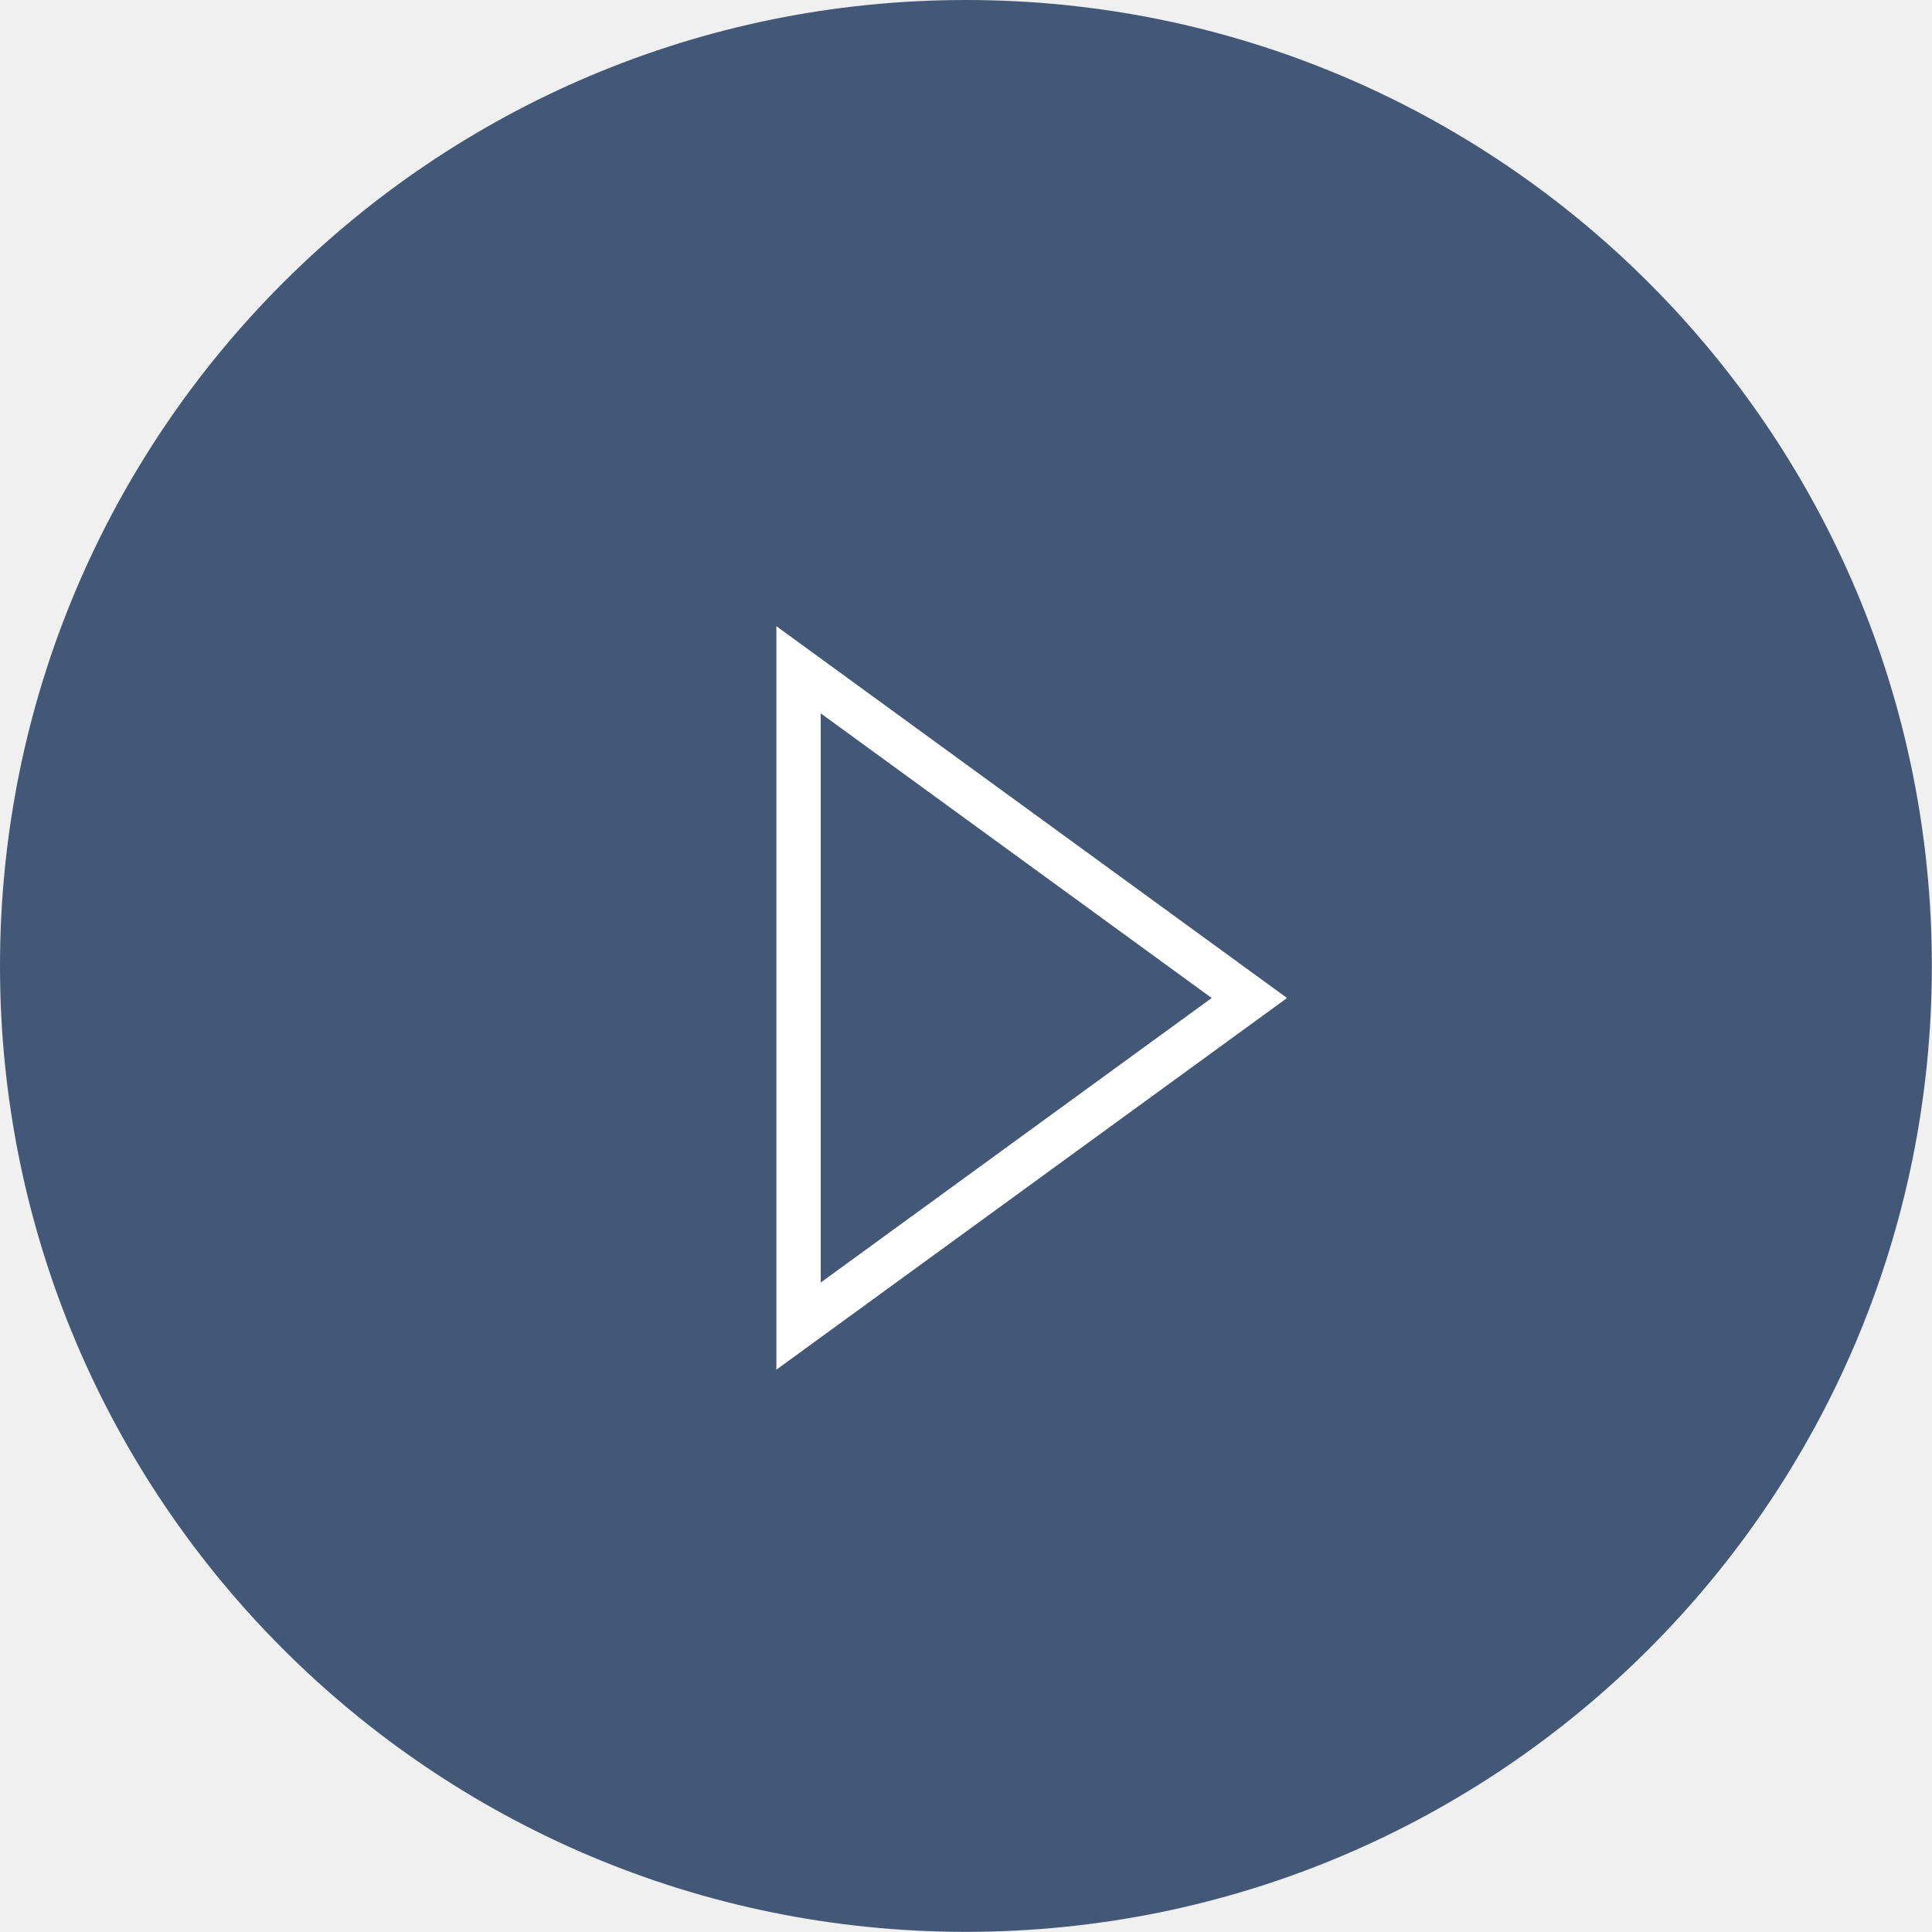
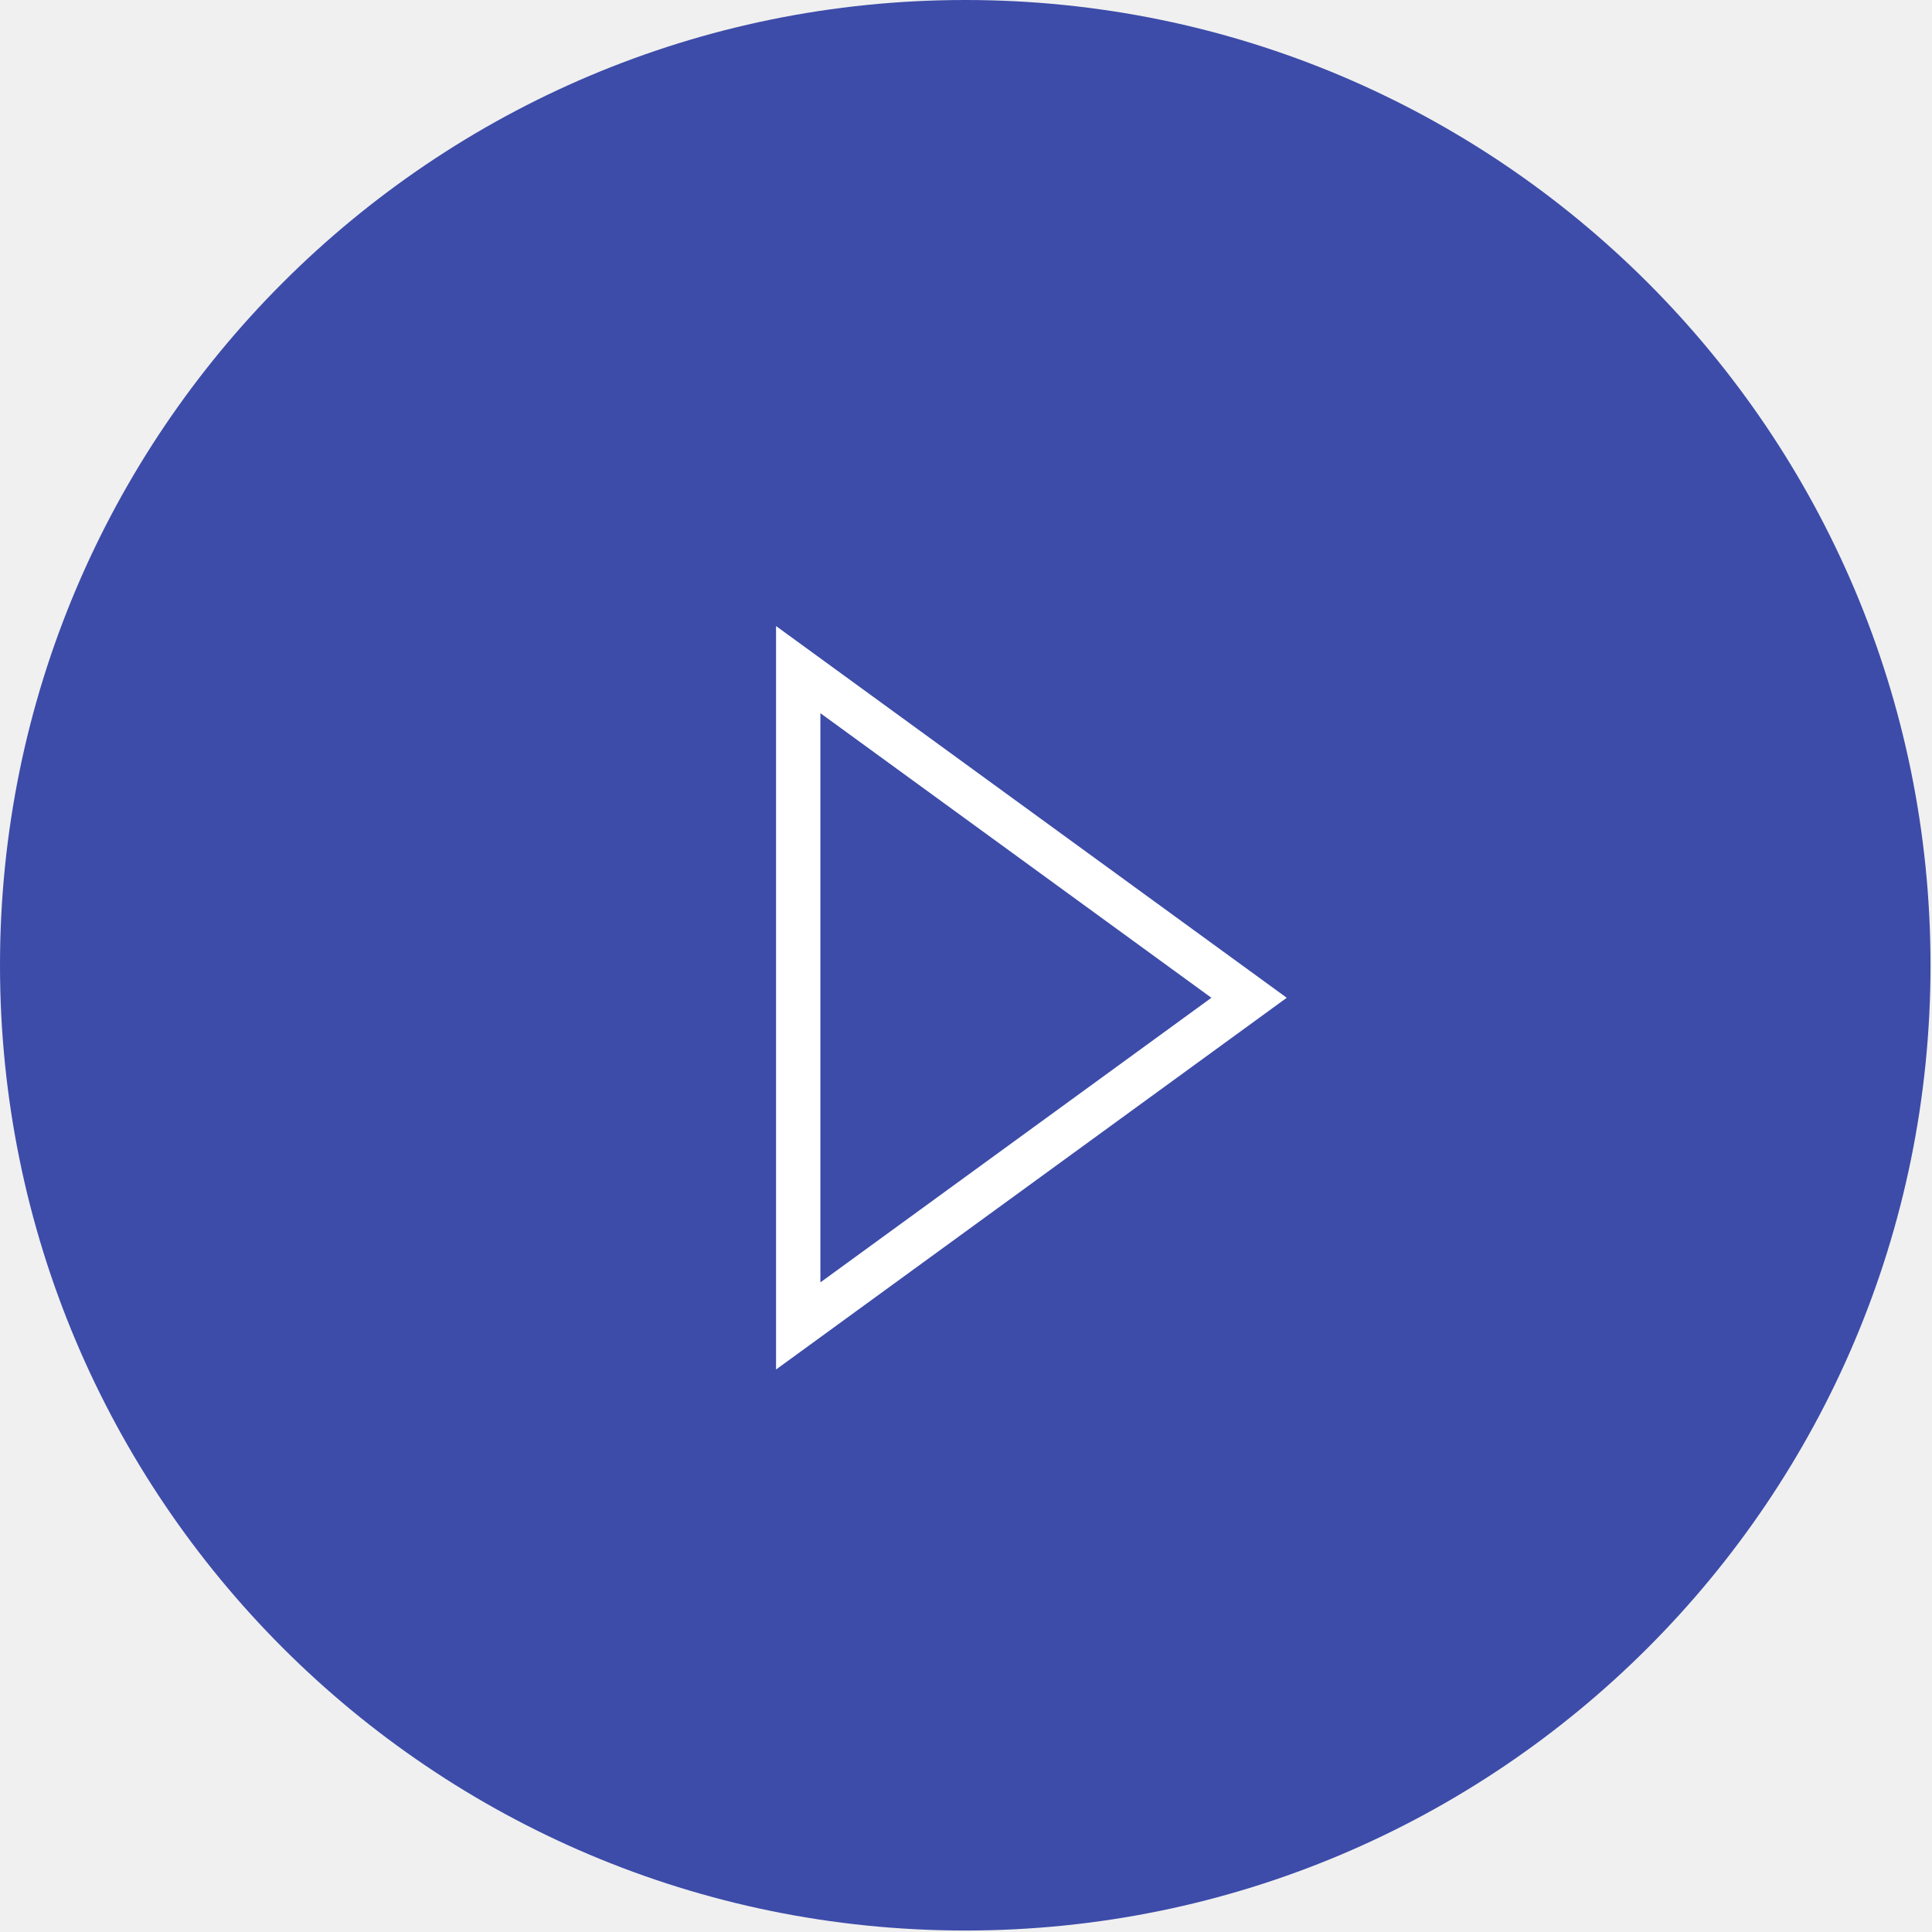
- <svg xmlns="http://www.w3.org/2000/svg" id="Layer_1" data-name="Layer 1" viewBox="0 0 130.67 130.67">
-   <defs>
-     <style>.cls-1{fill:#173258;opacity:.8}.cls-2{fill:none;stroke:#fff;stroke-width:3px}</style>
-   </defs>
+ <svg xmlns="http://www.w3.org/2000/svg" id="Layer_1" viewBox="0 0 130.7 130.7">
+   <style>.st0{opacity:.8;fill:#102397;enable-background:new}.st1{fill:none;stroke:#fff;stroke-width:3}</style>
  <g id="Icon">
-     <circle id="Background" class="cls-1" cx="65.33" cy="65.33" r="65.33" />
-     <path id="Icon-2" data-name="Icon" class="cls-2" d="M54.01 45.3L84.5 67.5 54.01 89.69V45.3z" />
+     <circle id="Background" class="st0" cx="65.3" cy="65.3" r="65.3" />
+     <path id="Icon-2" class="st1" d="M54 45.3l30.5 22.2L54 89.7V45.3z" />
  </g>
</svg>
